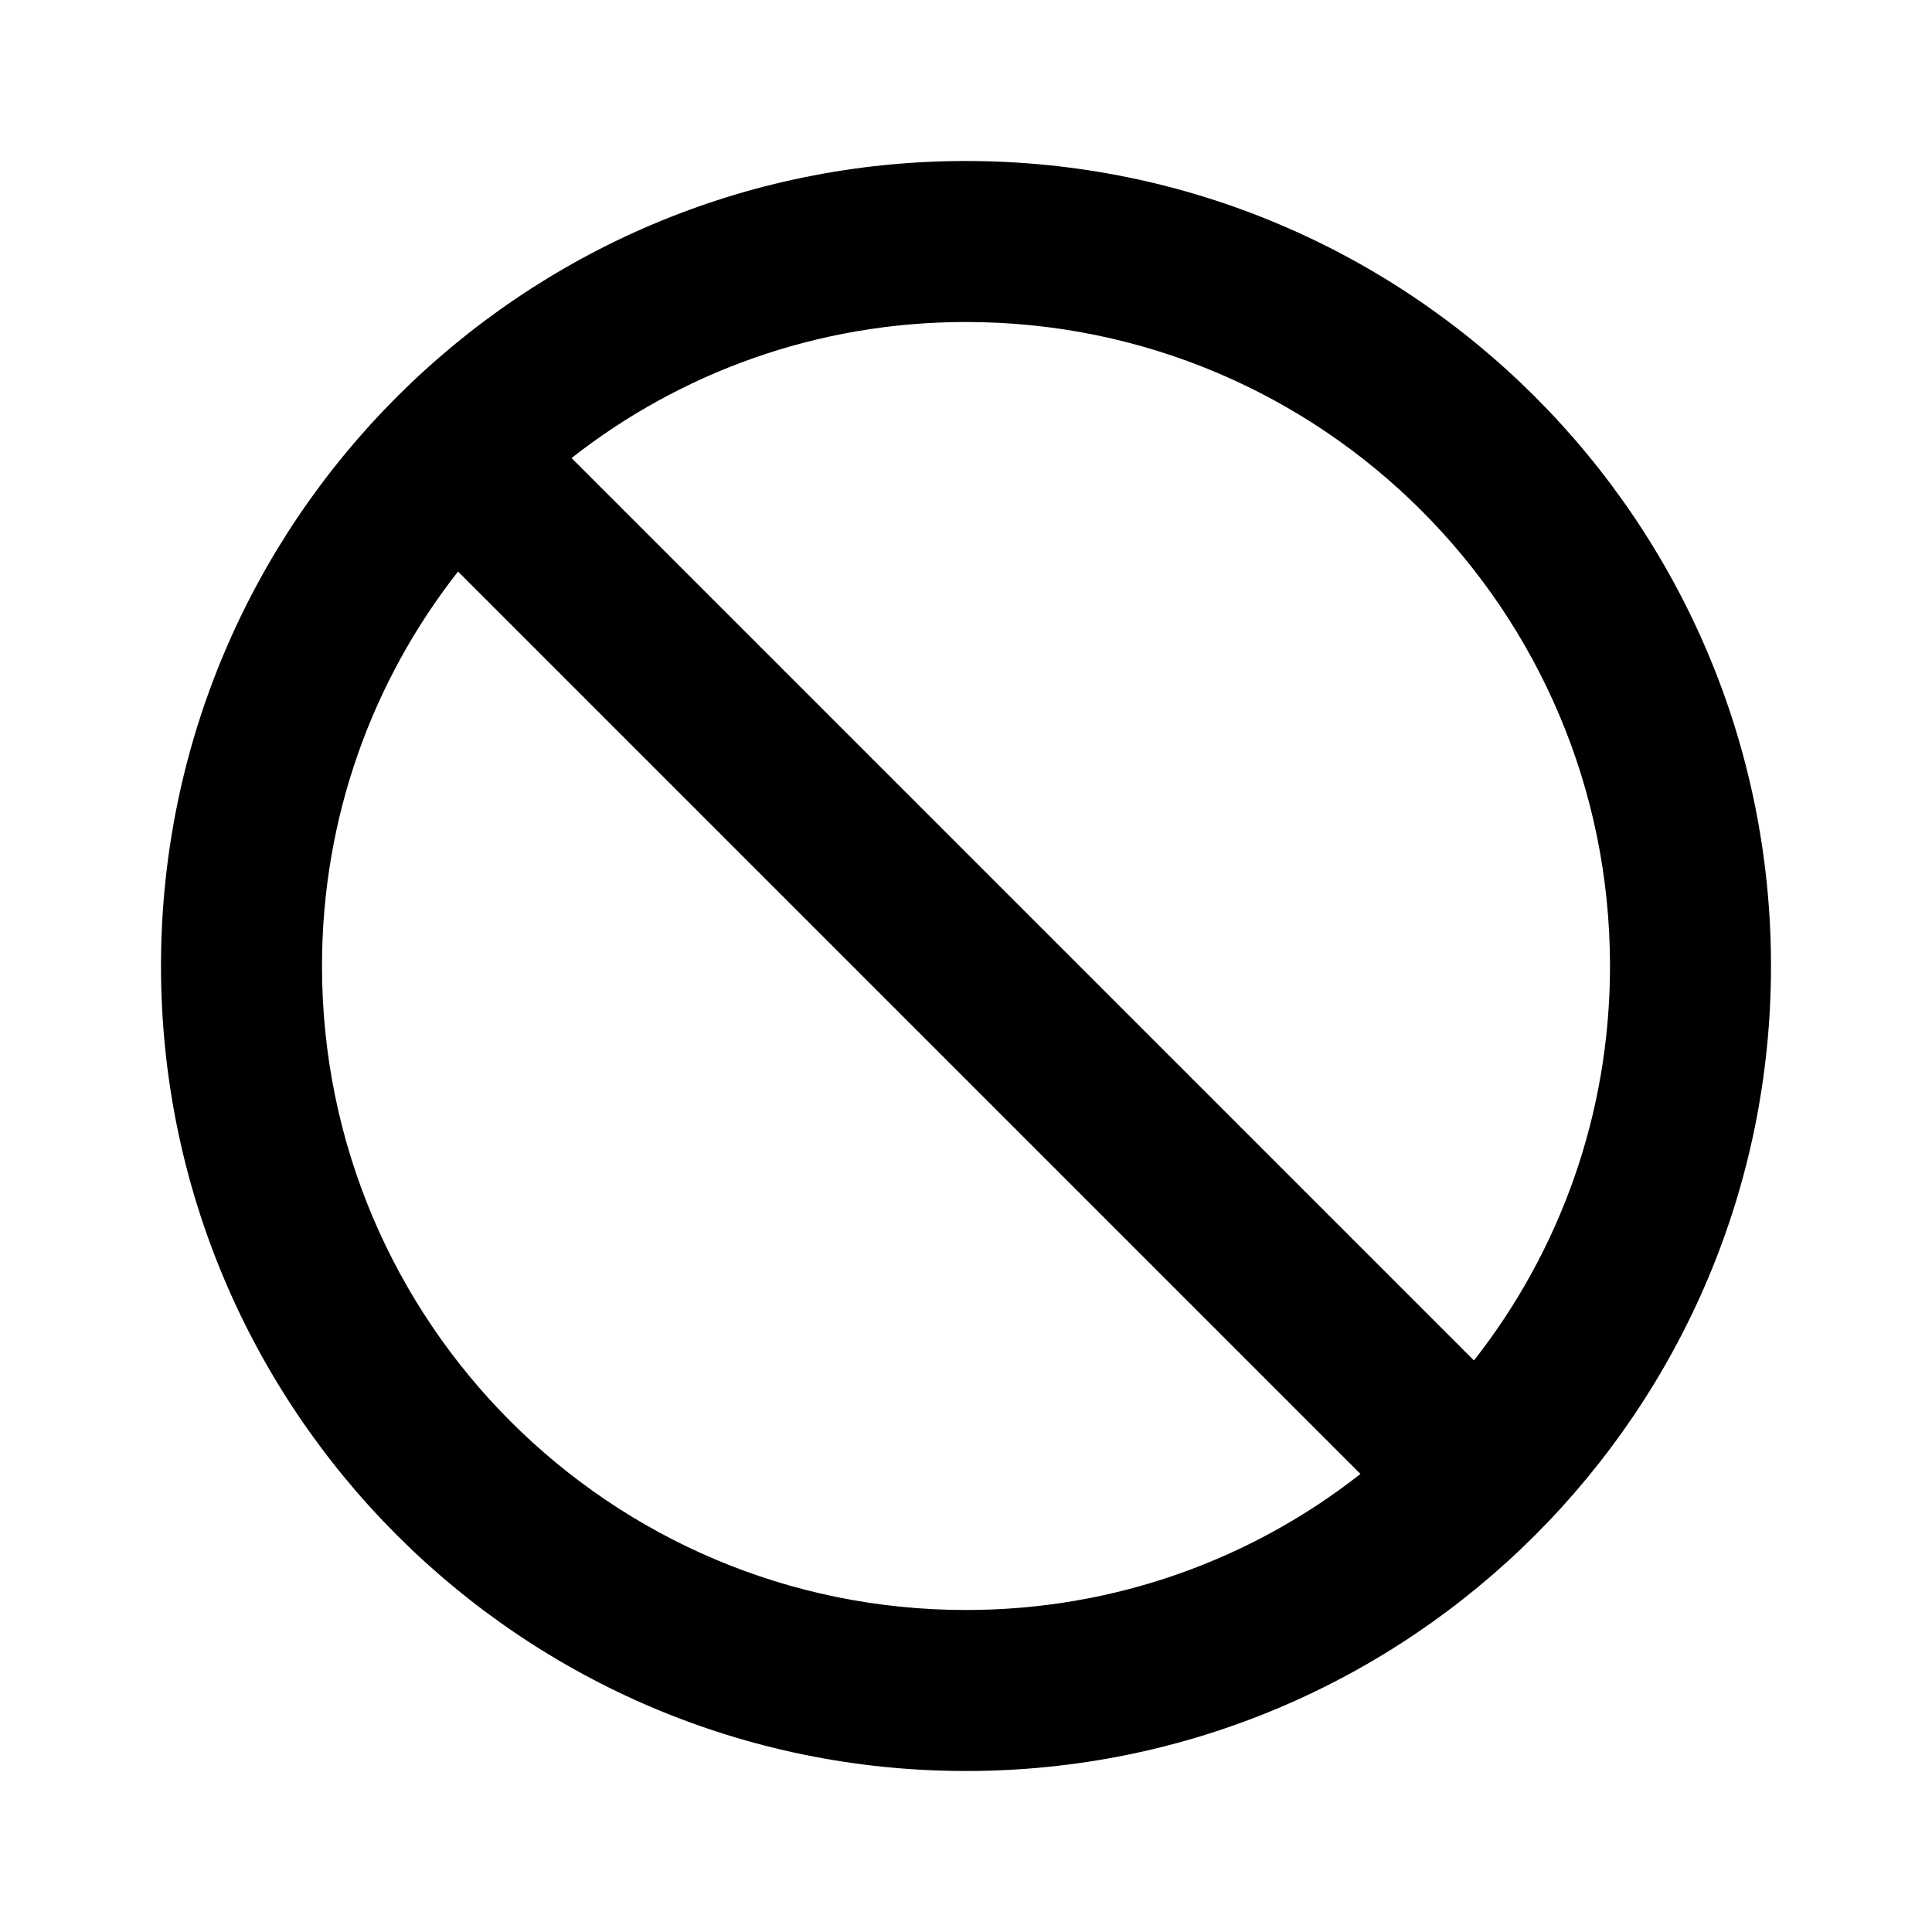
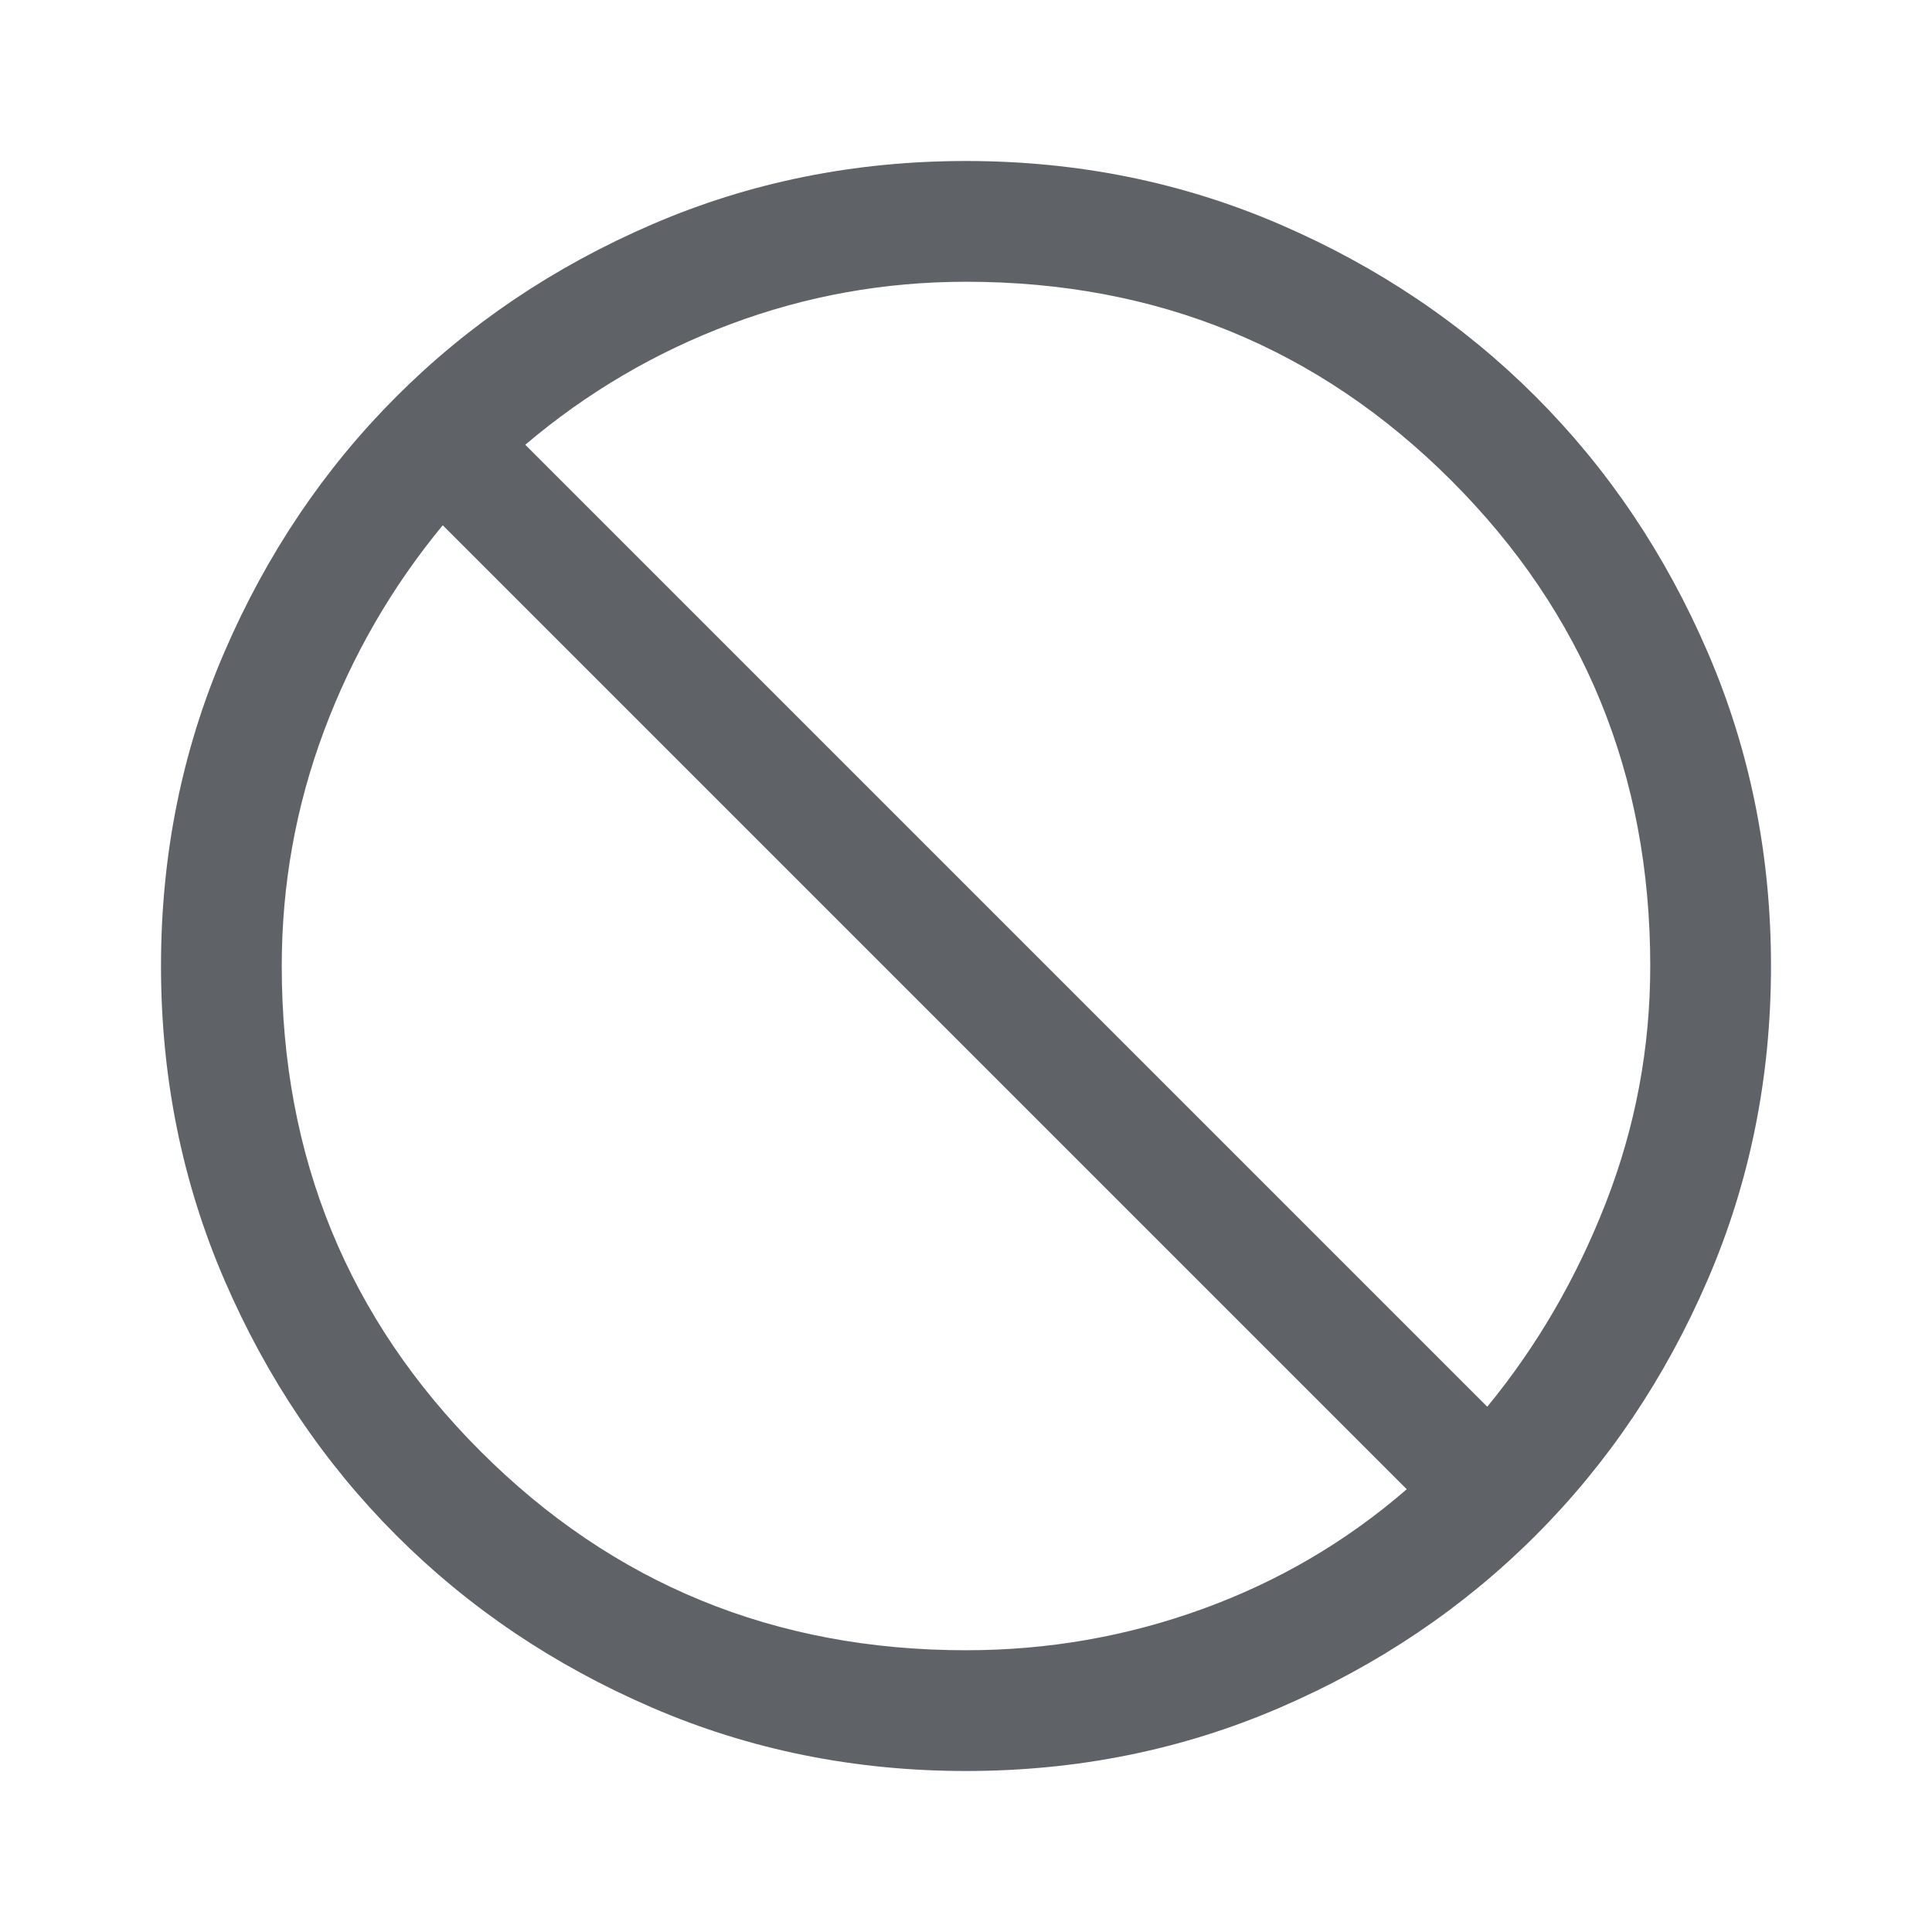
- <svg xmlns="http://www.w3.org/2000/svg" height="48px" viewBox="0 0 24 24" width="48px" fill="#000000">
-   <path d="M0 0h24v24H0z" fill="none" />
-   <path d="M12 2C6.48 2 2 6.48 2 12s4.48 10 10 10 10-4.48 10-10S17.52 2 12 2zm0 18c-4.42 0-8-3.58-8-8 0-1.85.63-3.55 1.69-4.9L16.9 18.31C15.55 19.37 13.85 20 12 20zm6.31-3.1L7.1 5.69C8.45 4.63 10.15 4 12 4c4.42 0 8 3.58 8 8 0 1.85-.63 3.55-1.69 4.9z" />
+ <svg xmlns="http://www.w3.org/2000/svg" height="48px" viewBox="0 -960 960 960" width="48px" fill="#5f6368">
+   <path d="M480-80q-83 0-156-31.5T197-197q-54-54-85.5-127T80-480q0-83 31.5-156T197-763q54-54 127-85.5T480-880q83 0 156 31.5T763-763q54 54 85.5 127T880-480q0 83-31.5 156T763-197q-54 54-127 85.5T480-80Zm0-60q61.01 0 117.51-20.5Q654-181 699-220L220-699q-38 46-59 102.17T140-480q0 142.37 98.81 241.19Q337.63-140 480-140Zm259-121q37-45 59-101.49 22-56.5 22-117.51 0-142.38-98.81-241.19T480-820q-60.66 0-116.83 21T261-739l478 478Z" />
</svg>
